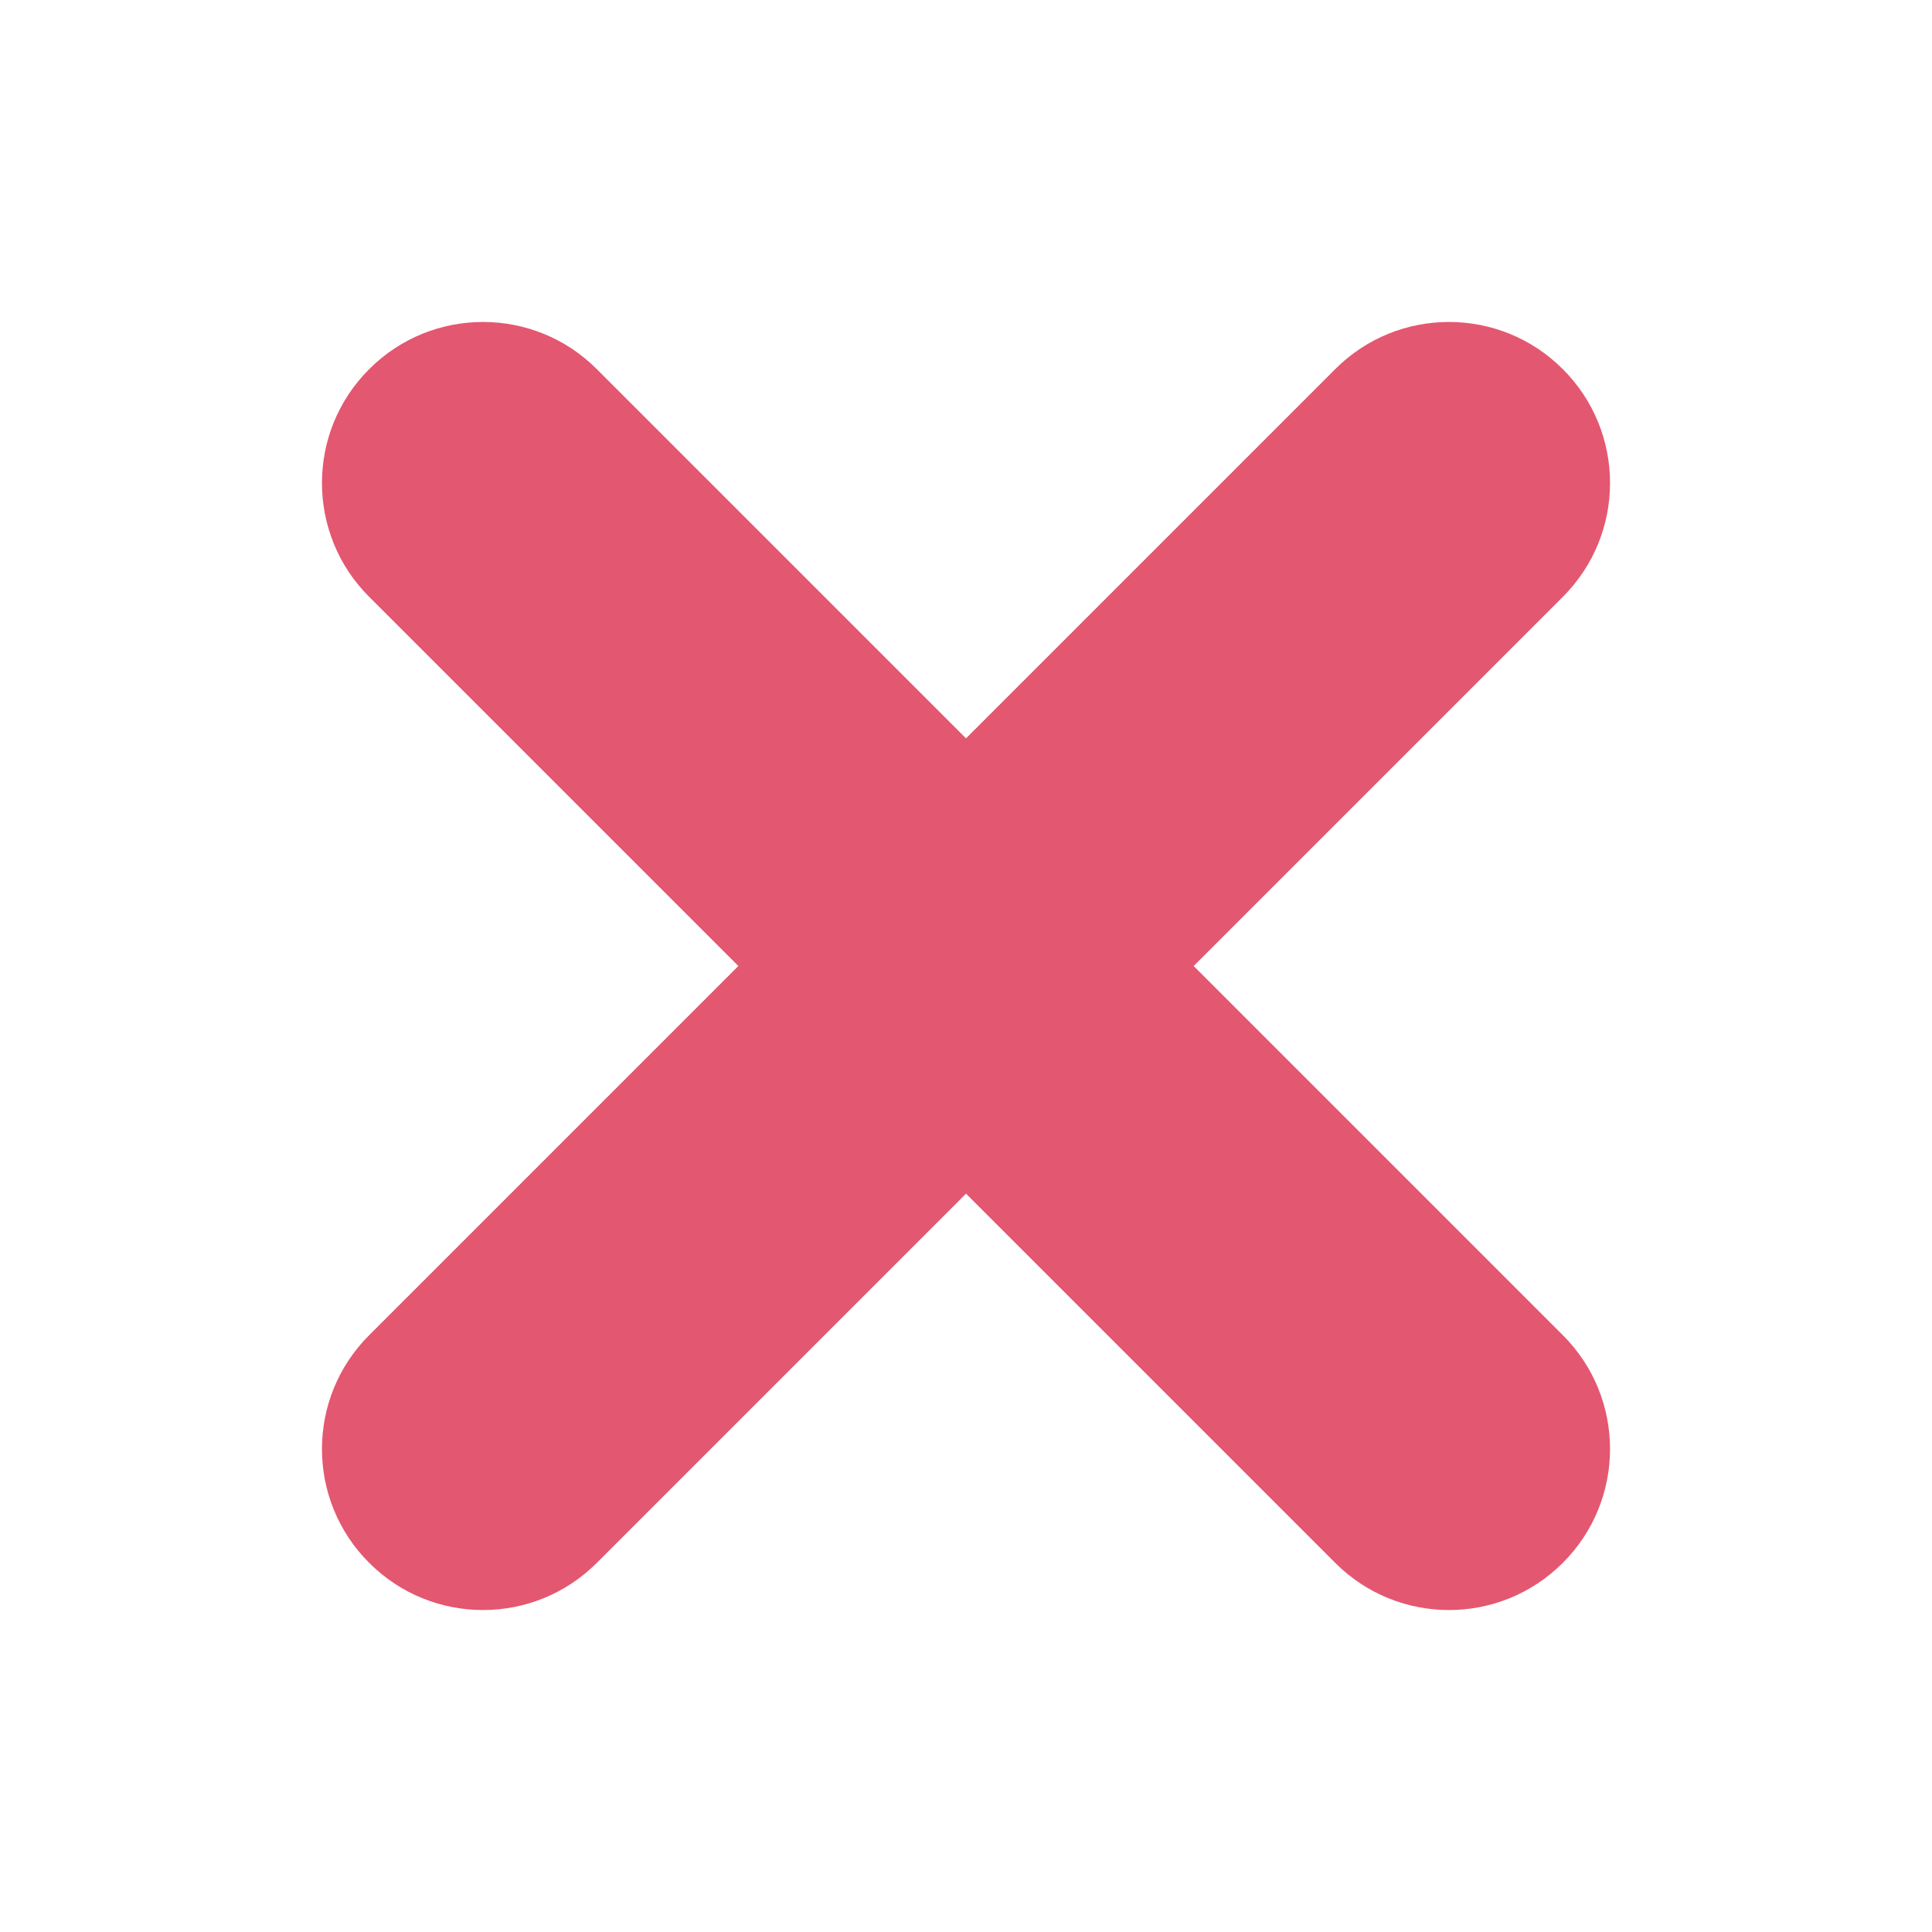
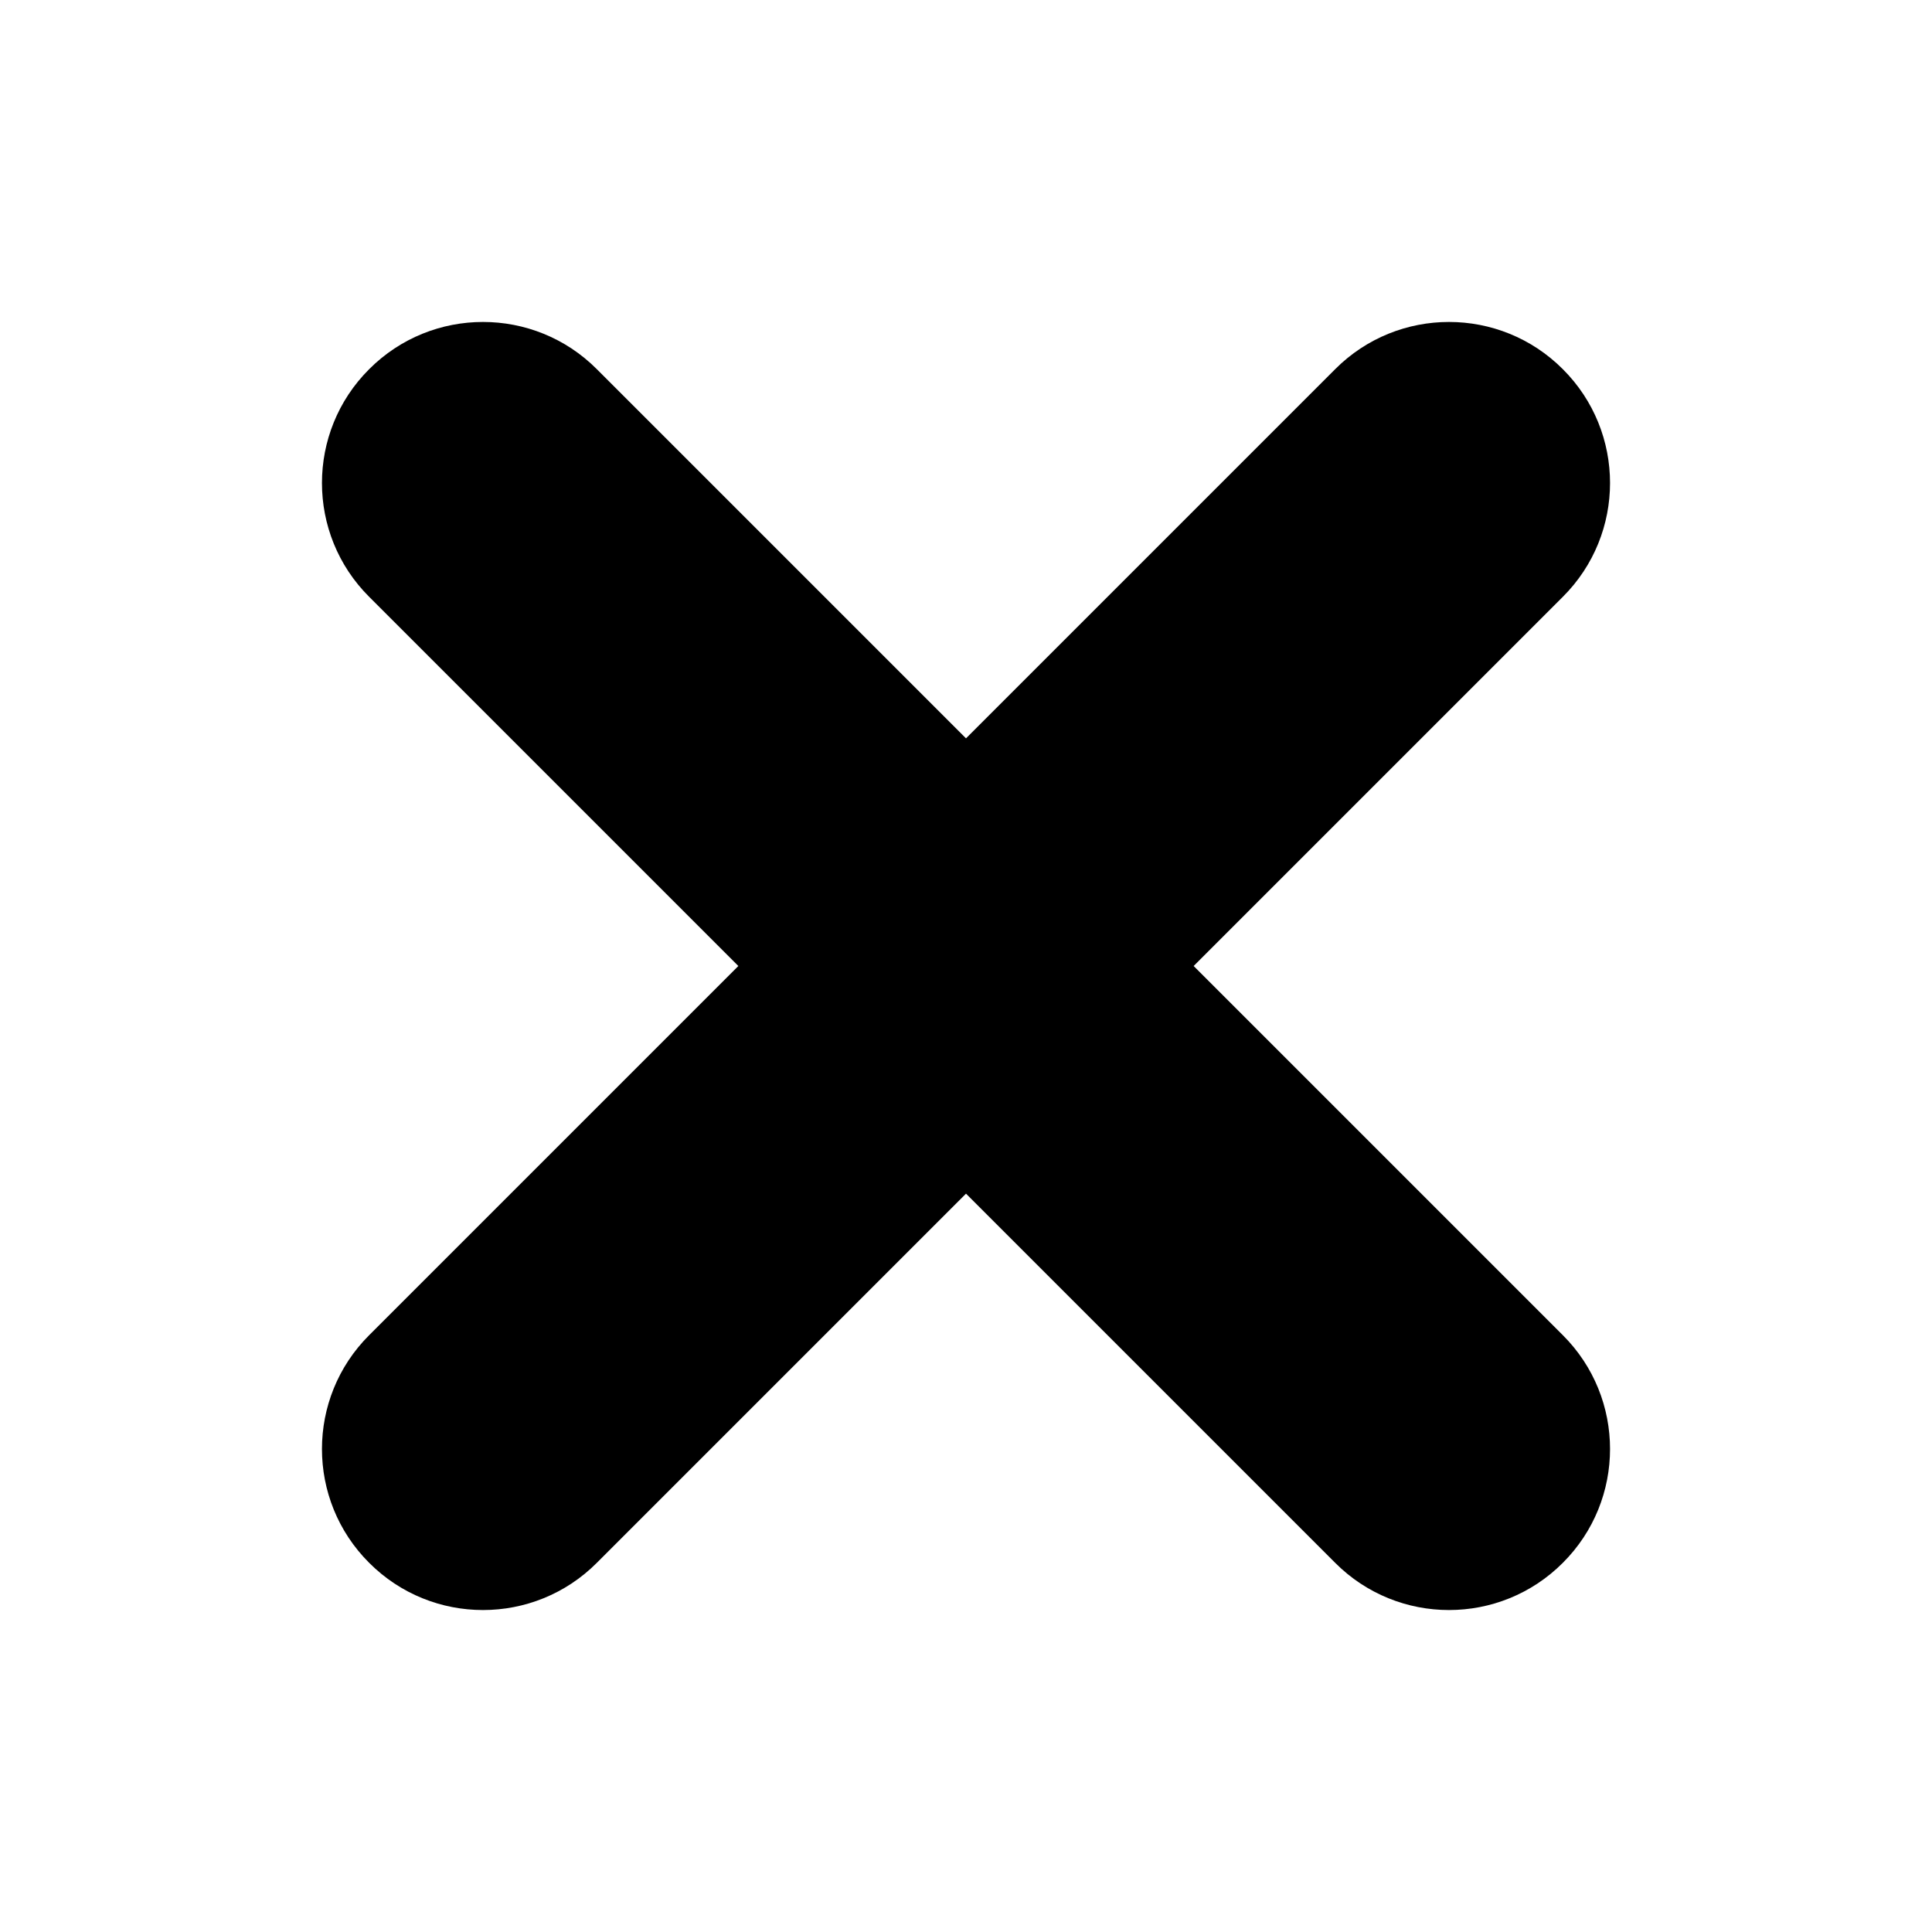
<svg xmlns="http://www.w3.org/2000/svg" viewBox="0 0 12 12" fill="none">
-   <path d="M3.707 2.293C3.317 1.902 2.683 1.902 2.293 2.293C1.902 2.683 1.902 3.317 2.293 3.707L3.707 2.293ZM8.293 9.707C8.683 10.098 9.317 10.098 9.707 9.707C10.098 9.317 10.098 8.683 9.707 8.293L8.293 9.707ZM9.707 3.707C10.098 3.317 10.098 2.683 9.707 2.293C9.317 1.902 8.683 1.902 8.293 2.293L9.707 3.707ZM2.293 8.293C1.902 8.683 1.902 9.317 2.293 9.707C2.683 10.098 3.317 10.098 3.707 9.707L2.293 8.293ZM2.293 3.707L8.293 9.707L9.707 8.293L3.707 2.293L2.293 3.707ZM8.293 2.293L2.293 8.293L3.707 9.707L9.707 3.707L8.293 2.293Z" fill="#E45770" class="icon-dark" />
+   <path d="M3.707 2.293C3.317 1.902 2.683 1.902 2.293 2.293C1.902 2.683 1.902 3.317 2.293 3.707L3.707 2.293ZM8.293 9.707C8.683 10.098 9.317 10.098 9.707 9.707C10.098 9.317 10.098 8.683 9.707 8.293L8.293 9.707ZM9.707 3.707C10.098 3.317 10.098 2.683 9.707 2.293C9.317 1.902 8.683 1.902 8.293 2.293L9.707 3.707ZM2.293 8.293C1.902 8.683 1.902 9.317 2.293 9.707C2.683 10.098 3.317 10.098 3.707 9.707L2.293 8.293ZM2.293 3.707L8.293 9.707L9.707 8.293L3.707 2.293L2.293 3.707ZM8.293 2.293L2.293 8.293L3.707 9.707L9.707 3.707L8.293 2.293Z" fill="currentColor" class="icon-dark" />
</svg>
